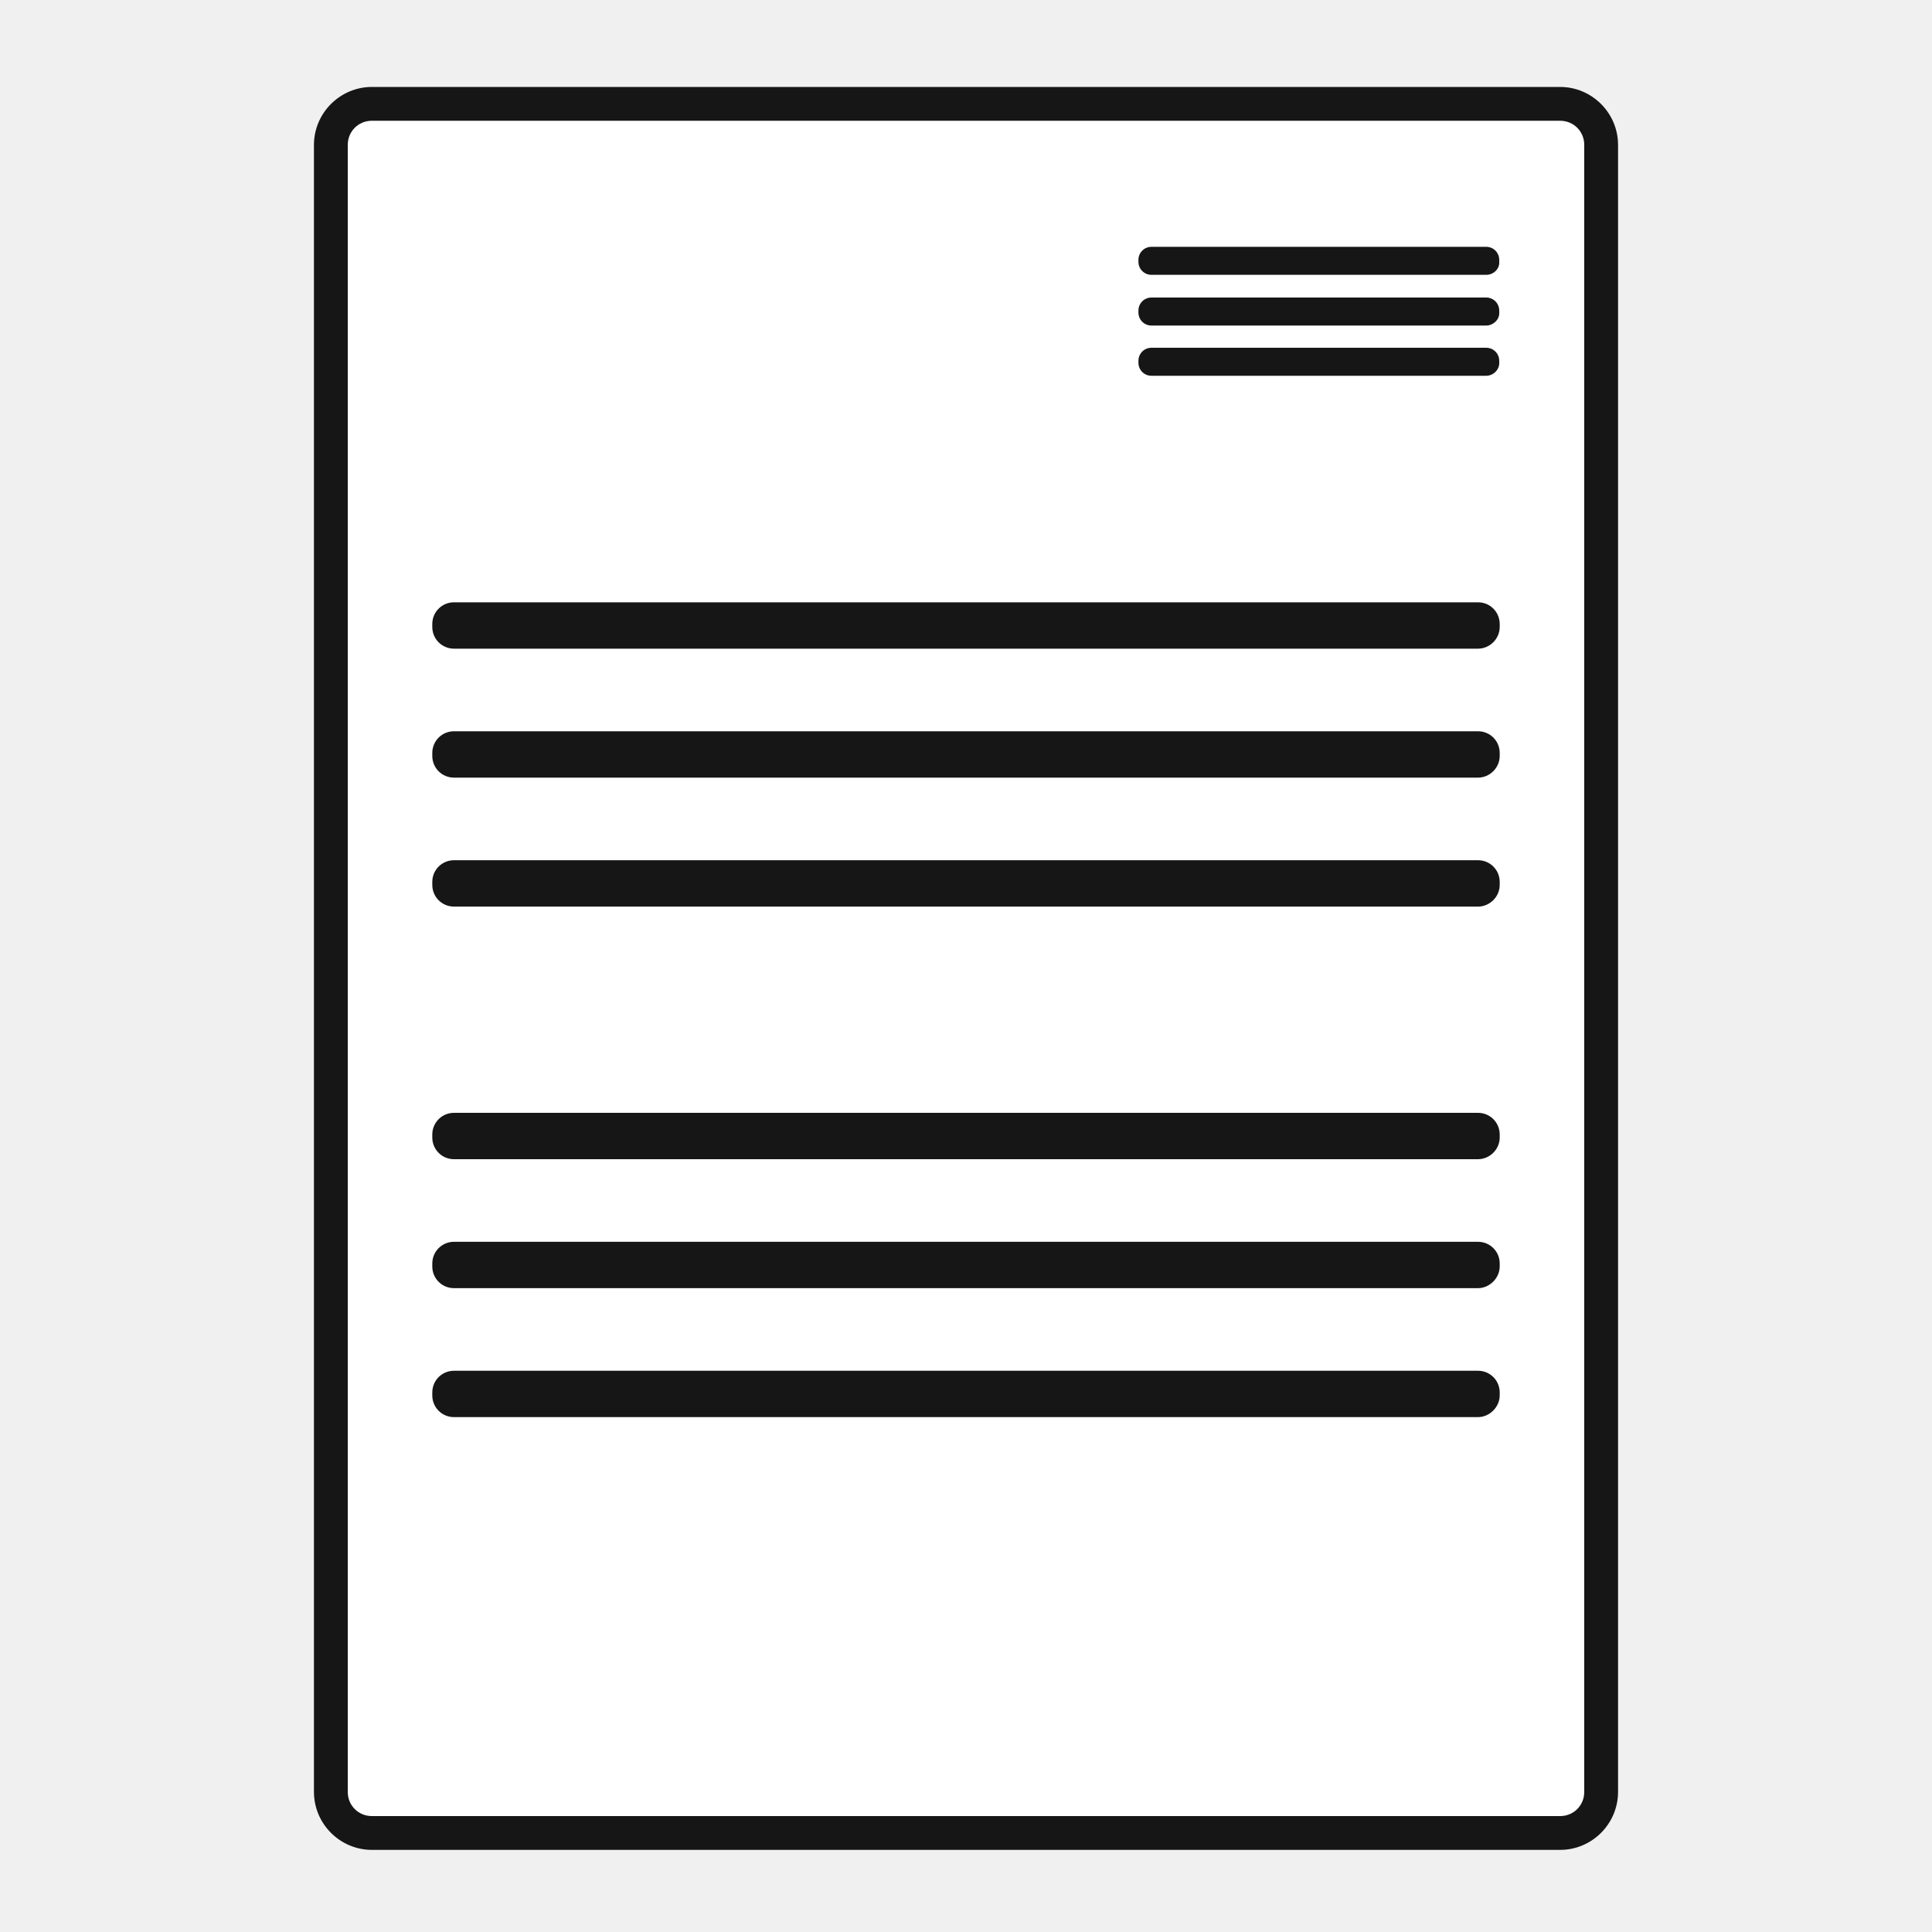
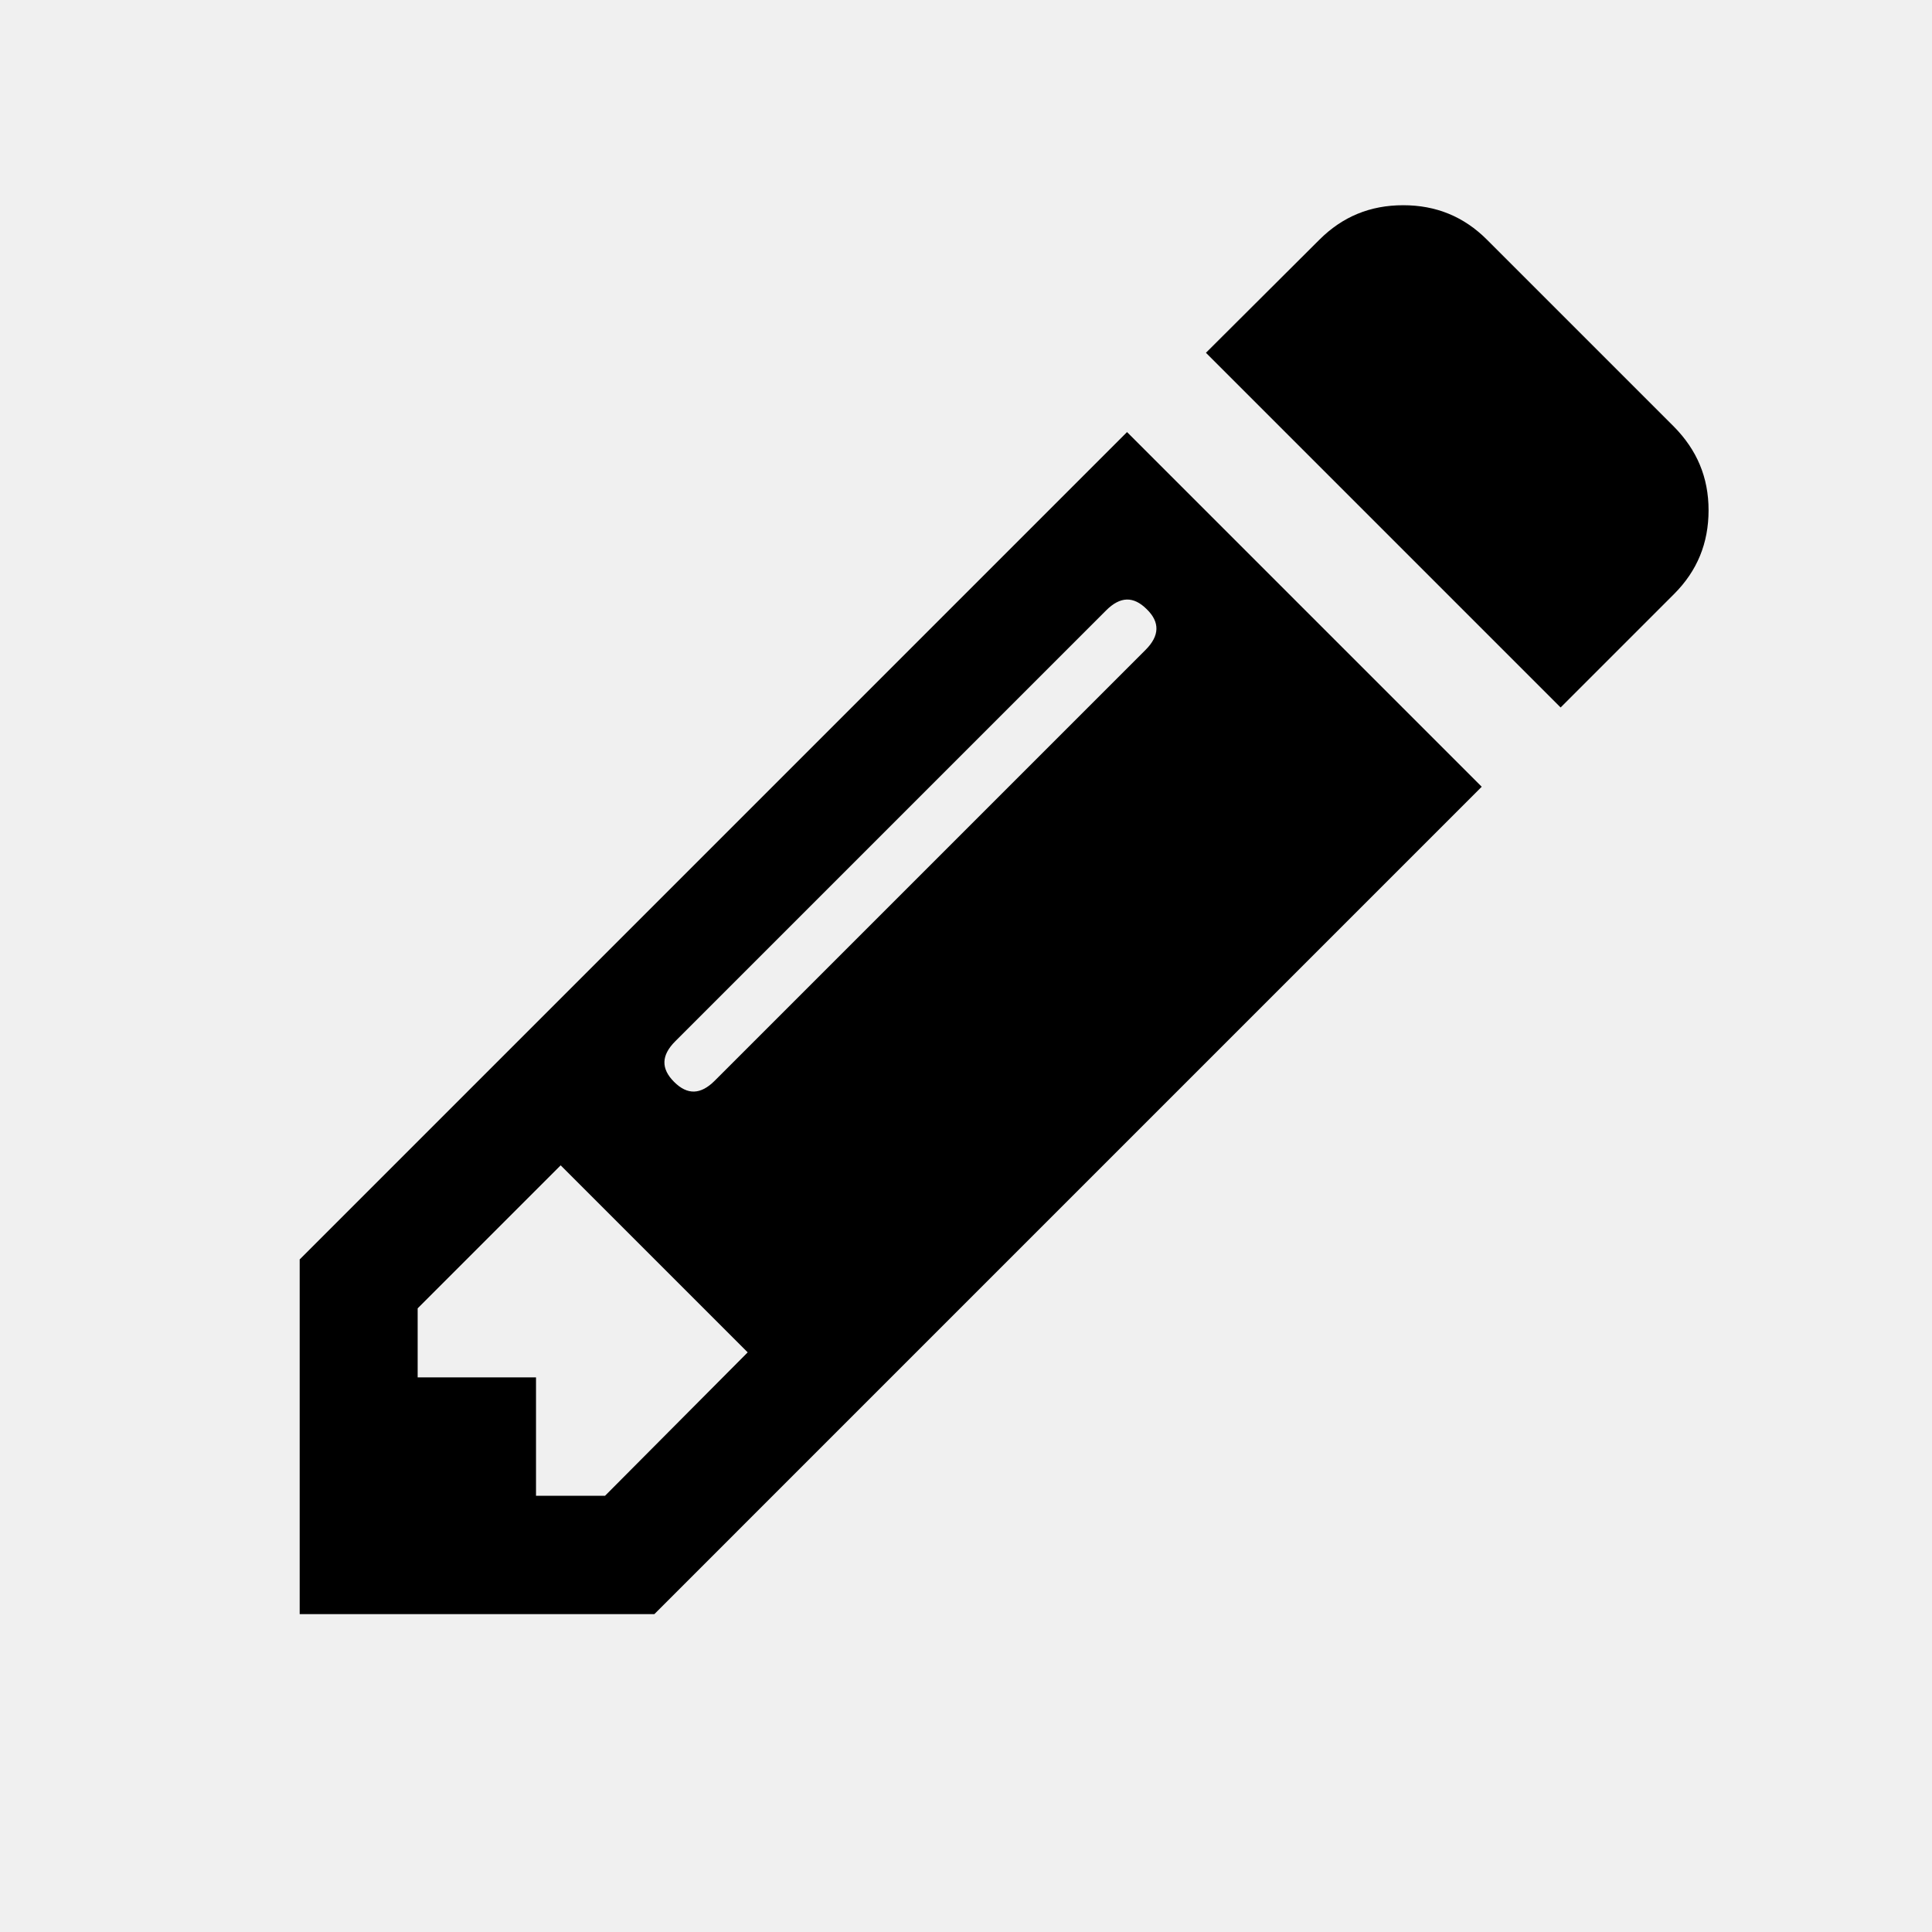
- <svg xmlns="http://www.w3.org/2000/svg" id="Layer_1" viewBox="0 0 400 400">
-   <style>
-     .st1{fill:#161616}
-   </style>
-   <path fill="#fff" stroke="#161616" stroke-miterlimit="10" d="M77 379.5c-4.7 0-8.5-3.8-8.5-8.5V30c0-4.7 3.8-8.5 8.5-8.5h246c4.7 0 8.5 3.8 8.5 8.5v341c0 4.7-3.8 8.5-8.5 8.5H77z" />
-   <path fill="#161616" d="M323 25c2.8 0 5 2.2 5 5v341c0 2.8-2.2 5-5 5H77c-2.8 0-5-2.2-5-5V30c0-2.8 2.2-5 5-5h246m0-7H77c-6.6 0-12 5.4-12 12v341c0 6.6 5.4 12 12 12h246c6.6 0 12-5.4 12-12V30c0-6.6-5.4-12-12-12z" />
-   <path fill="#161616" d="M307.7 56.9h-69.3c-1.5 0-2.7-1.2-2.7-2.7v-.4c0-1.5 1.2-2.7 2.7-2.7h69.3c1.5 0 2.7 1.2 2.7 2.7v.4c.1 1.5-1.2 2.7-2.7 2.7zM307.7 67.4h-69.3c-1.5 0-2.7-1.2-2.7-2.7v-.4c0-1.5 1.2-2.7 2.7-2.7h69.3c1.5 0 2.7 1.2 2.7 2.7v.4c.1 1.4-1.2 2.7-2.7 2.7zM307.7 77.8h-69.3c-1.5 0-2.7-1.2-2.7-2.7v-.4c0-1.5 1.2-2.7 2.7-2.7h69.3c1.5 0 2.7 1.2 2.7 2.7v.3c.1 1.5-1.2 2.8-2.7 2.8zM306 134.3H94c-2.5 0-4.5-2-4.5-4.5v-.6c0-2.5 2-4.5 4.5-4.5h212c2.5 0 4.5 2 4.5 4.5v.6c0 2.5-2.1 4.5-4.5 4.5zM306 161H94c-2.5 0-4.5-2-4.5-4.5v-.6c0-2.5 2-4.5 4.5-4.5h212c2.5 0 4.5 2 4.5 4.5v.6c0 2.5-2.1 4.5-4.5 4.5zM306 187.7H94c-2.5 0-4.5-2-4.5-4.5v-.6c0-2.5 2-4.5 4.5-4.5h212c2.5 0 4.5 2 4.5 4.5v.6c0 2.5-2.1 4.5-4.5 4.5zM306 240H94c-2.5 0-4.5-2-4.5-4.5v-.6c0-2.5 2-4.5 4.5-4.5h212c2.5 0 4.5 2 4.5 4.5v.6c0 2.5-2.1 4.5-4.5 4.5zM306 266.7H94c-2.5 0-4.5-2-4.5-4.5v-.6c0-2.5 2-4.5 4.5-4.5h212c2.5 0 4.5 2 4.5 4.5v.6c0 2.4-2.1 4.5-4.5 4.5zM306 293.4H94c-2.5 0-4.5-2-4.5-4.5v-.6c0-2.5 2-4.5 4.5-4.5h212c2.5 0 4.5 2 4.5 4.5v.6c0 2.4-2.1 4.5-4.5 4.5z" class="st1" />
+ <svg xmlns="http://www.w3.org/2000/svg" viewBox="0 0 509.3 509.3">
+   <path d="M79 332v93.5h93.5l218.1-218.1-93.5-93.5L79 332zm80.5 62.3h-18.2v-31.2h-31.2v-18.2l37.7-37.7 49.3 49.3-37.6 37.8zm142.5-223L188.4 284.9c-3.7 3.7-7.2 3.8-10.7.3-3.5-3.5-3.4-7 .3-10.7l113.6-113.6c3.7-3.7 7.2-3.8 10.7-.3 3.5 3.4 3.4 7-.3 10.7zM441.3 112.5L392 63.2c-6.1-6.1-13.4-9.1-22.1-9.1-8.7 0-16 3-22.1 9.1L317.9 93l93.5 93.5 29.9-29.9c6.1-6.1 9.1-13.4 9.1-22.1s-3.1-15.9-9.1-22z" />
</svg>
